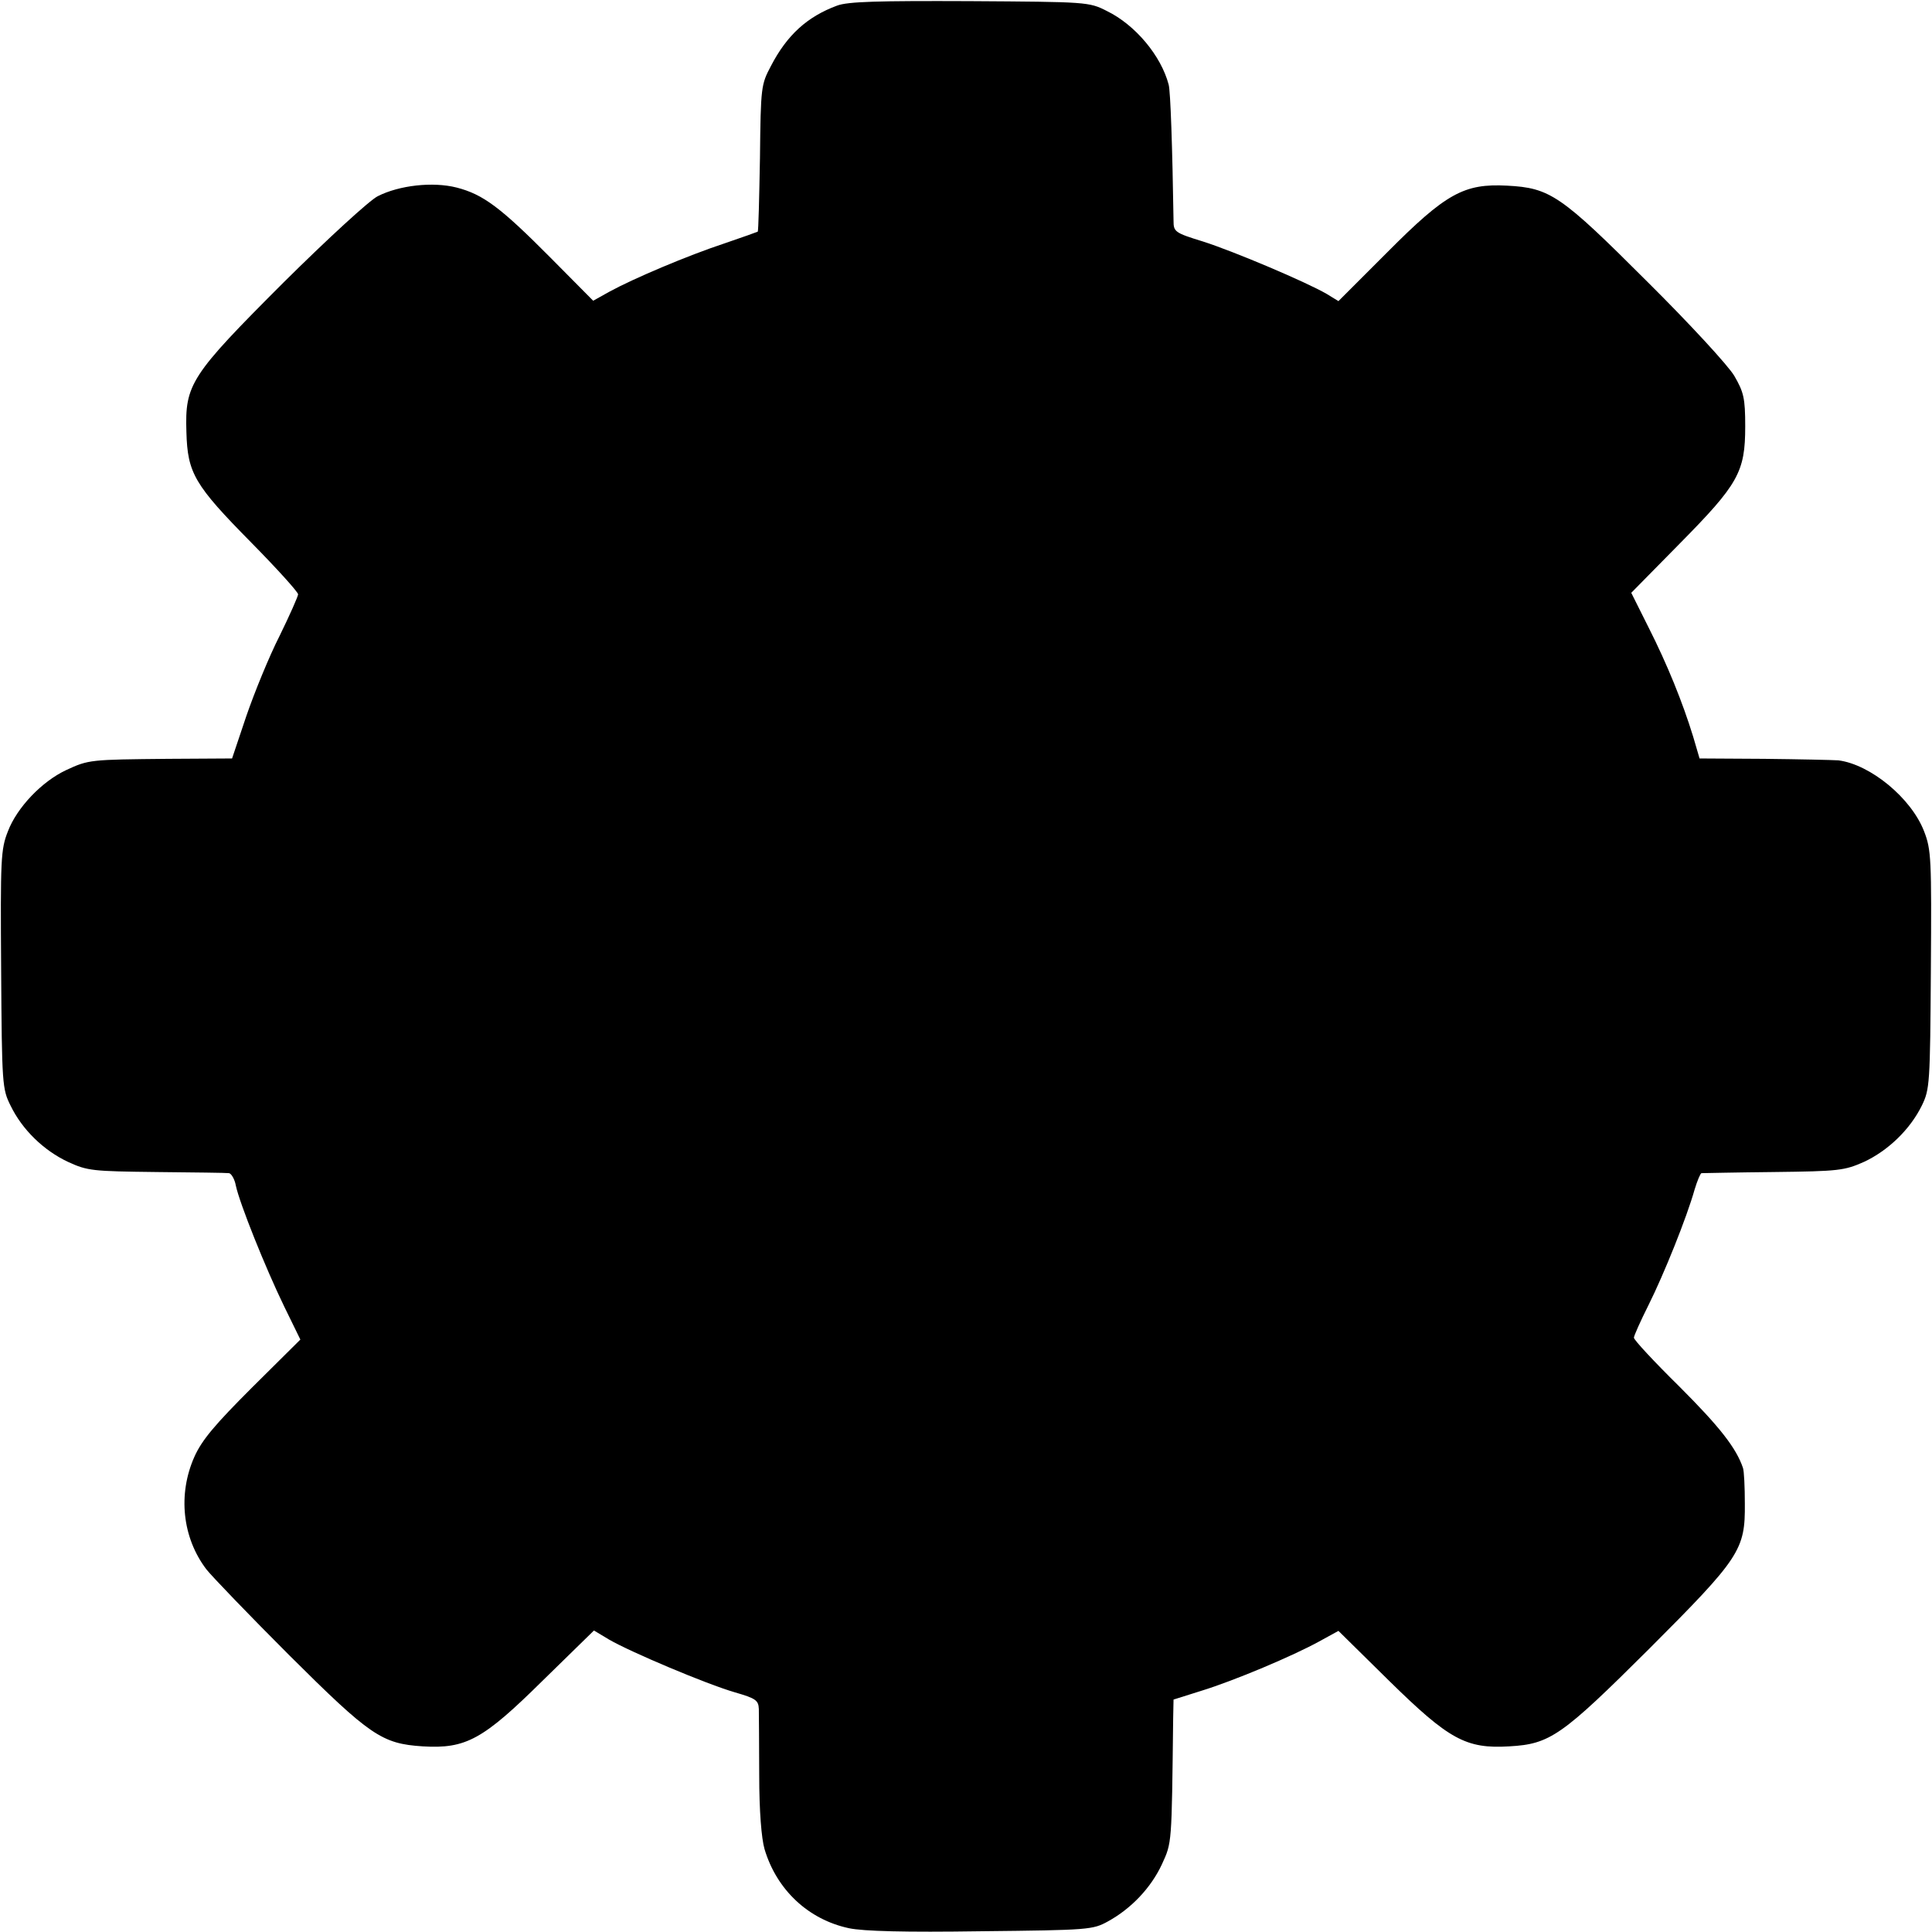
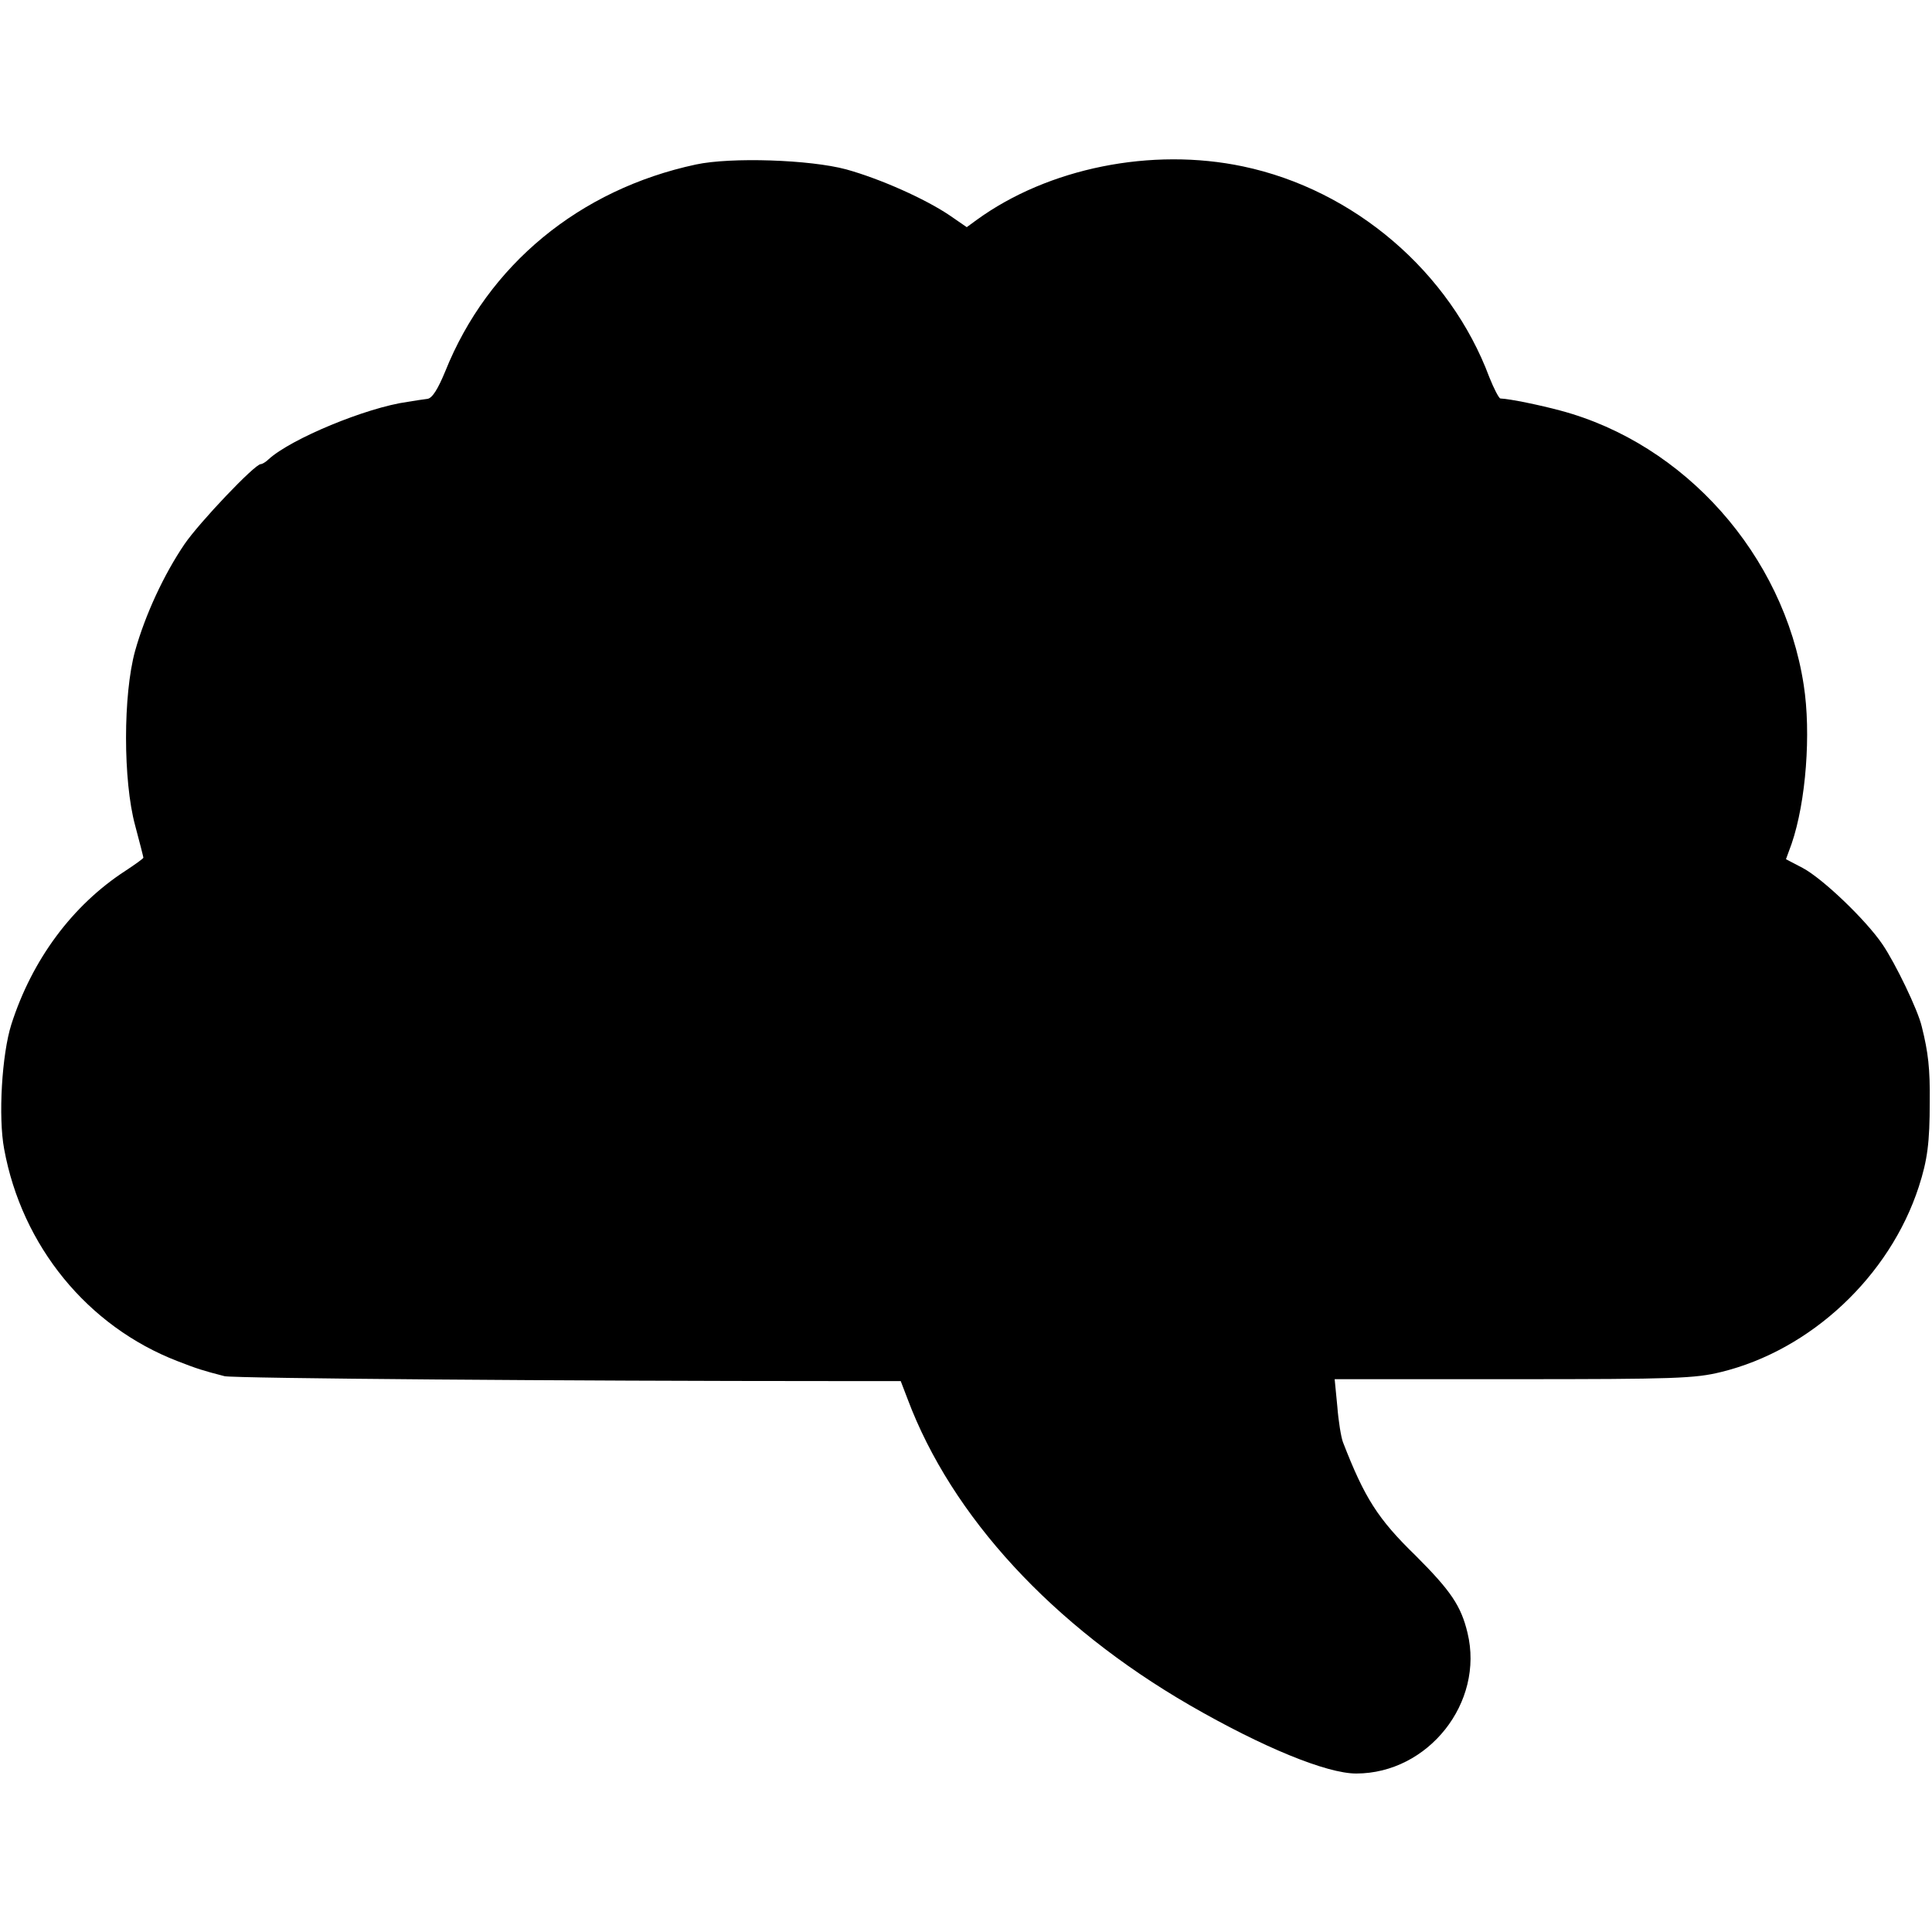
<svg xmlns="http://www.w3.org/2000/svg" version="1.0" width="512pt" height="512pt" viewBox="0 0 512 512" preserveAspectRatio="xMidYMid meet">
  <g transform="translate(0,512) scale(0.1,-0.1)" fill="#000000" stroke="none">
-     <path d="M2218 5105 c-78 -29 -132 -77 -175 -160 -26 -49 -27 -55 -29 -243 -2 -107 -4 -195 -6 -196 -2 -1 -41 -15 -88 -31 -97 -32 -241 -93 -305 -128 l-43 -24 -113 114 c-133 134 -179 168 -249 186 -63 16 -152 6 -209 -23 -22 -11 -134 -114 -249 -228 -248 -248 -262 -270 -258 -397 3 -109 21 -140 172 -293 68 -69 124 -131 124 -137 0 -5 -22 -55 -49 -110 -28 -55 -67 -151 -88 -212 l-38 -113 -170 -1 c-206 -2 -210 -2 -270 -30 -64 -30 -130 -99 -154 -162 -19 -48 -20 -73 -18 -367 2 -305 3 -316 25 -360 31 -64 88 -119 152 -149 52 -24 65 -25 235 -27 99 -1 185 -2 192 -3 6 -1 15 -16 18 -33 10 -47 78 -217 128 -320 l43 -88 -128 -127 c-98 -98 -133 -139 -153 -184 -44 -99 -32 -214 32 -298 15 -19 114 -122 220 -228 214 -213 245 -234 353 -241 115 -7 160 18 318 174 l136 133 40 -24 c57 -33 258 -118 334 -140 55 -16 62 -21 63 -44 0 -14 1 -93 1 -176 0 -95 6 -167 14 -195 32 -108 116 -187 224 -210 38 -8 148 -11 350 -8 286 3 296 4 336 26 62 34 114 89 143 151 27 59 26 51 30 387 l1 50 73 23 c88 27 244 93 313 131 l51 28 135 -133 c158 -155 203 -180 318 -173 108 6 139 28 370 258 242 242 255 263 254 385 0 44 -2 87 -5 95 -18 53 -62 109 -168 215 -67 66 -121 124 -121 130 0 5 18 45 39 87 40 80 101 231 122 306 7 23 15 42 18 43 3 0 89 2 191 3 174 2 188 4 240 27 64 30 122 86 153 149 21 43 22 57 24 360 2 295 1 318 -18 367 -34 88 -142 177 -227 188 -15 1 -104 3 -197 4 l-171 1 -17 58 c-28 91 -68 190 -118 289 l-46 92 128 130 c156 158 174 190 174 311 0 75 -4 91 -29 134 -15 26 -119 139 -231 250 -229 229 -257 248 -371 254 -114 6 -162 -20 -318 -177 l-129 -129 -31 19 c-55 32 -249 114 -328 139 -75 23 -78 26 -78 55 -3 193 -8 344 -13 361 -20 76 -88 158 -164 195 -47 24 -53 24 -363 26 -243 1 -323 -1 -352 -12z" />
+     <path d="M1844 4684 c-308 -66 -551 -266 -664 -548 -19 -46 -34 -71 -47 -73 -10 -1 -34 -5 -53 -8 -109 -15 -309 -98 -368 -152 -7 -7 -17 -13 -21 -13 -16 0 -163 -155 -202 -212 -55 -81 -104 -187 -131 -283 -32 -116 -32 -344 0 -462 12 -45 22 -84 22 -86 0 -2 -22 -18 -48 -35 -140 -91 -247 -235 -302 -407 -25 -79 -35 -245 -19 -330 47 -257 221 -470 459 -562 54 -21 67 -25 125 -40 25 -6 920 -13 1616 -13 l176 0 18 -47 c117 -312 385 -602 748 -812 194 -112 363 -181 441 -181 191 0 340 188 295 373 -17 71 -44 111 -137 204 -101 98 -136 154 -193 301 -5 13 -12 56 -15 95 l-7 72 474 0 c428 0 481 2 550 19 238 58 447 254 524 491 23 71 29 117 29 225 1 88 -4 131 -21 199 -10 44 -70 168 -104 218 -44 65 -159 175 -212 203 l-44 23 15 41 c38 111 52 293 32 421 -53 344 -315 639 -645 727 -52 14 -133 31 -159 32 -4 1 -17 26 -29 56 -104 279 -358 497 -653 559 -242 51 -516 -4 -706 -142 l-26 -19 -45 31 c-65 44 -184 97 -274 122 -96 26 -306 33 -399 13z" />
  </g>
</svg>
